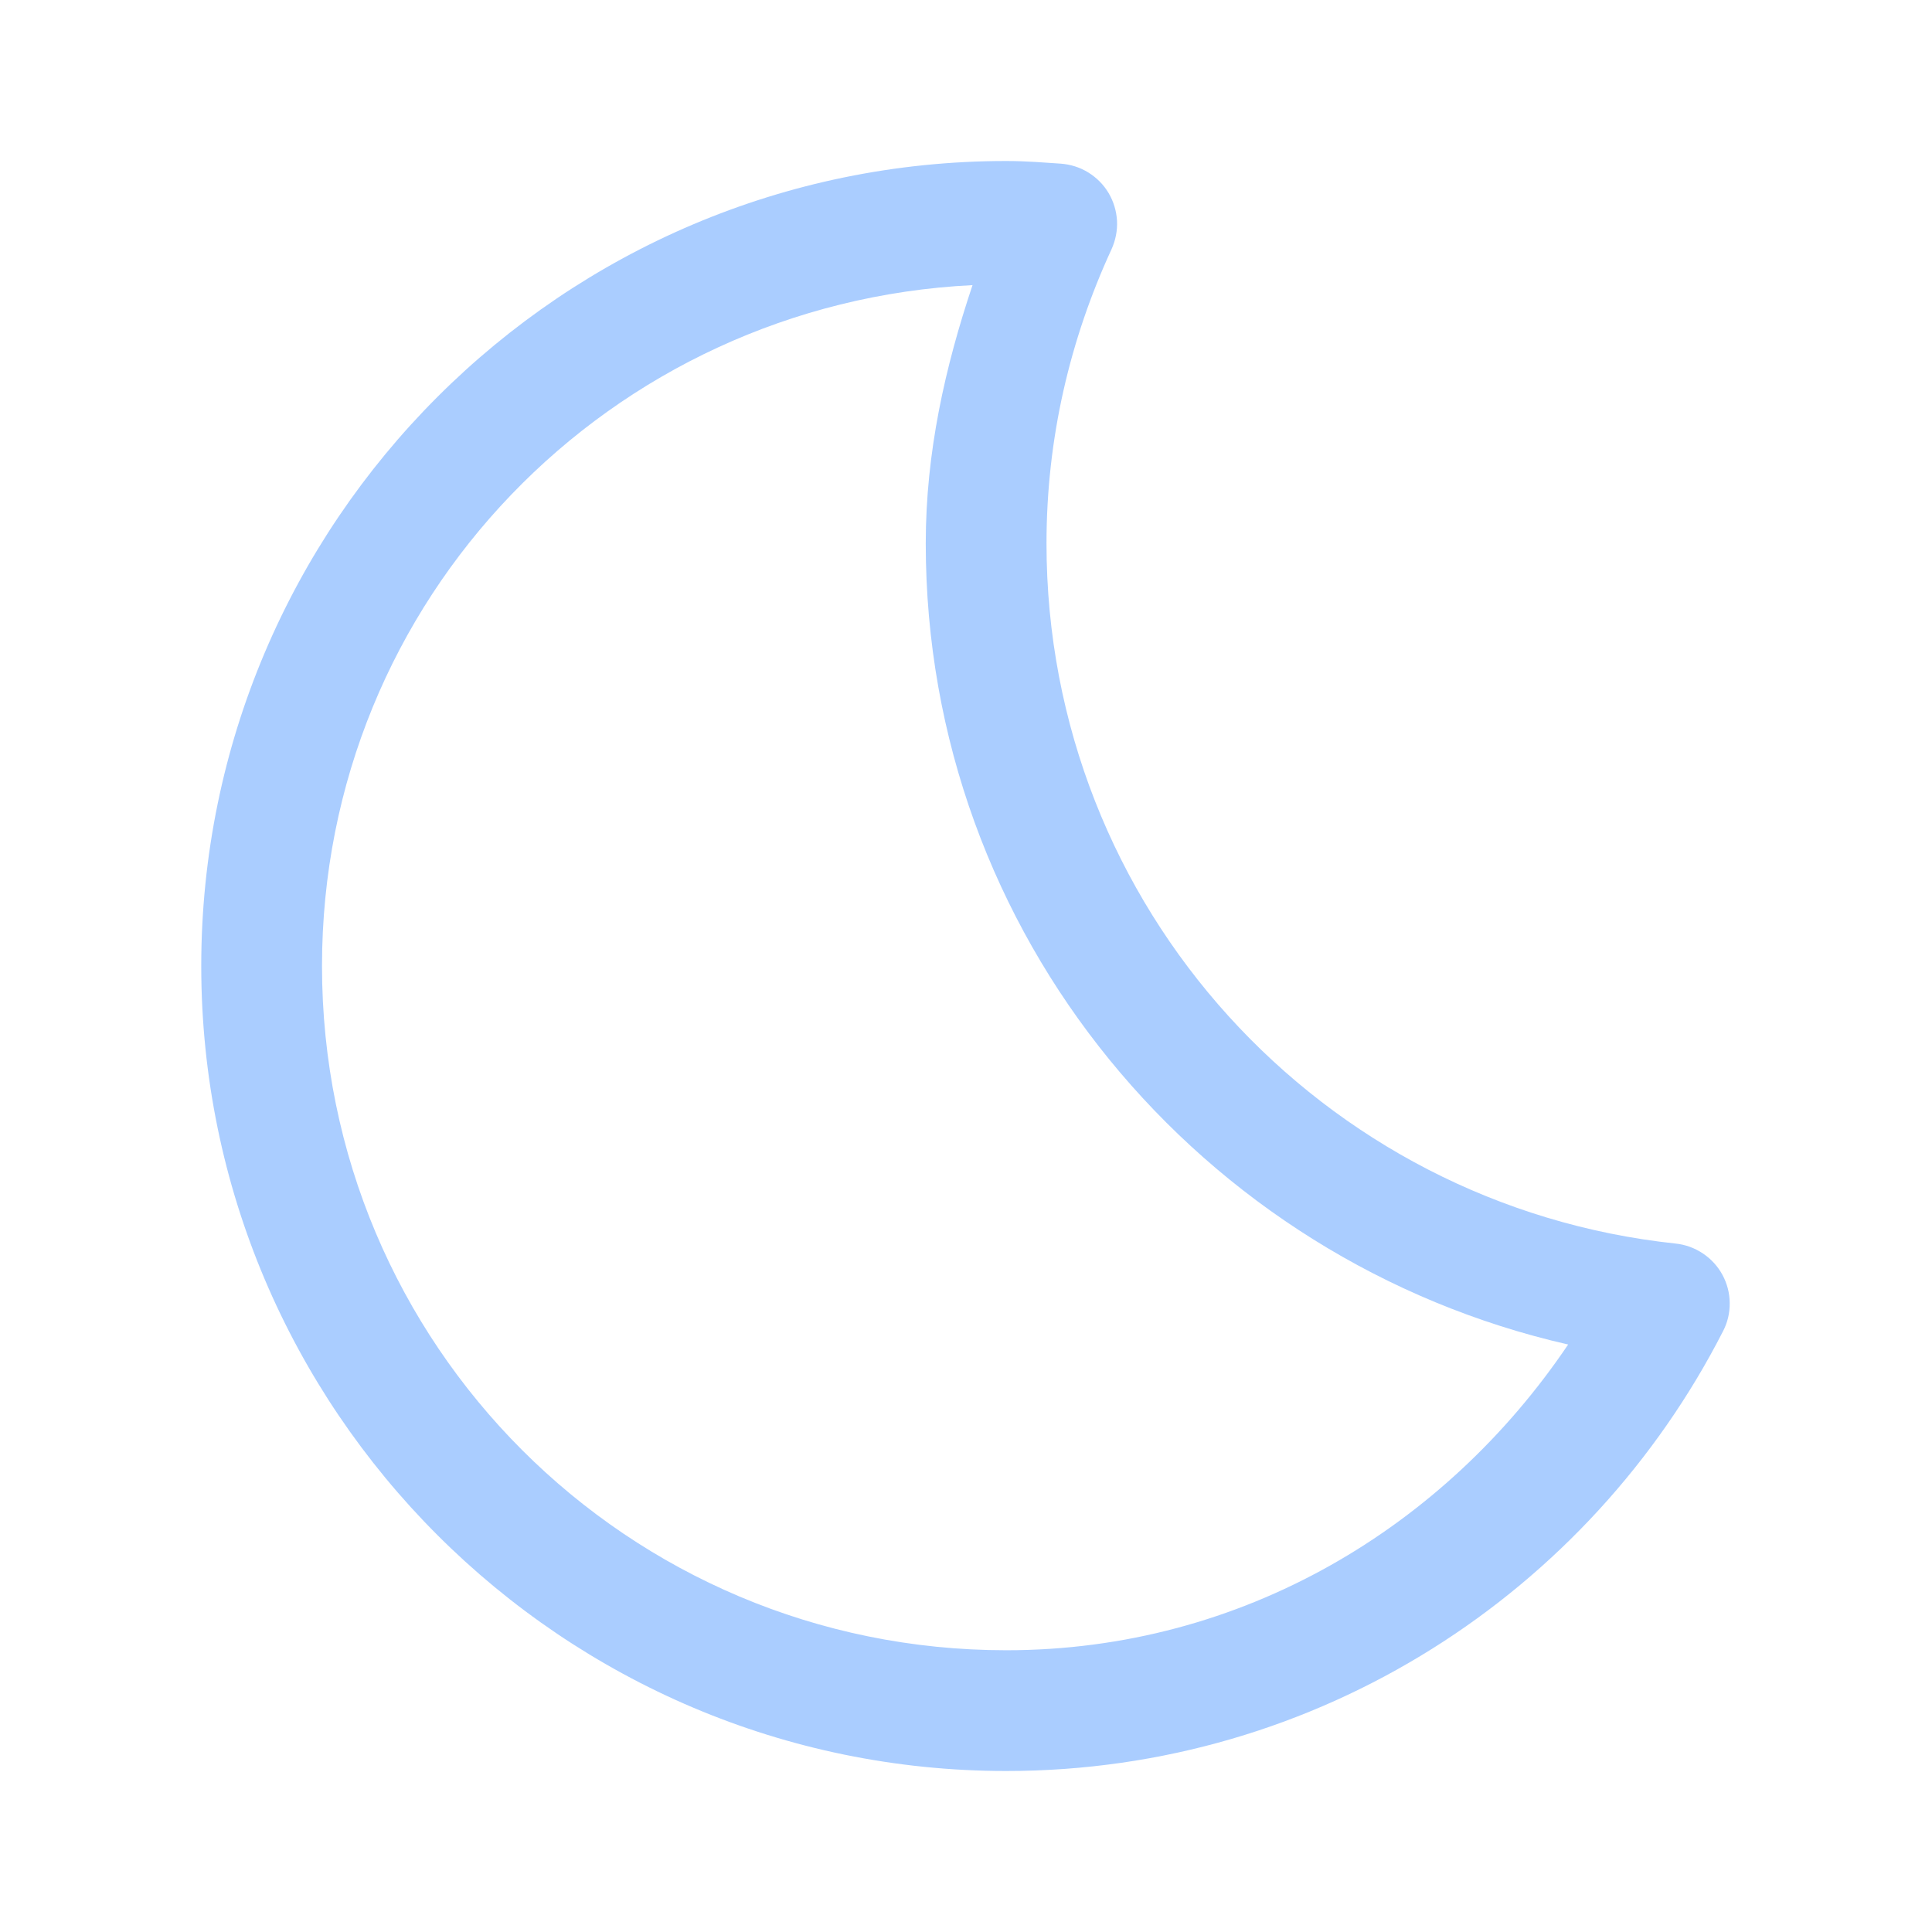
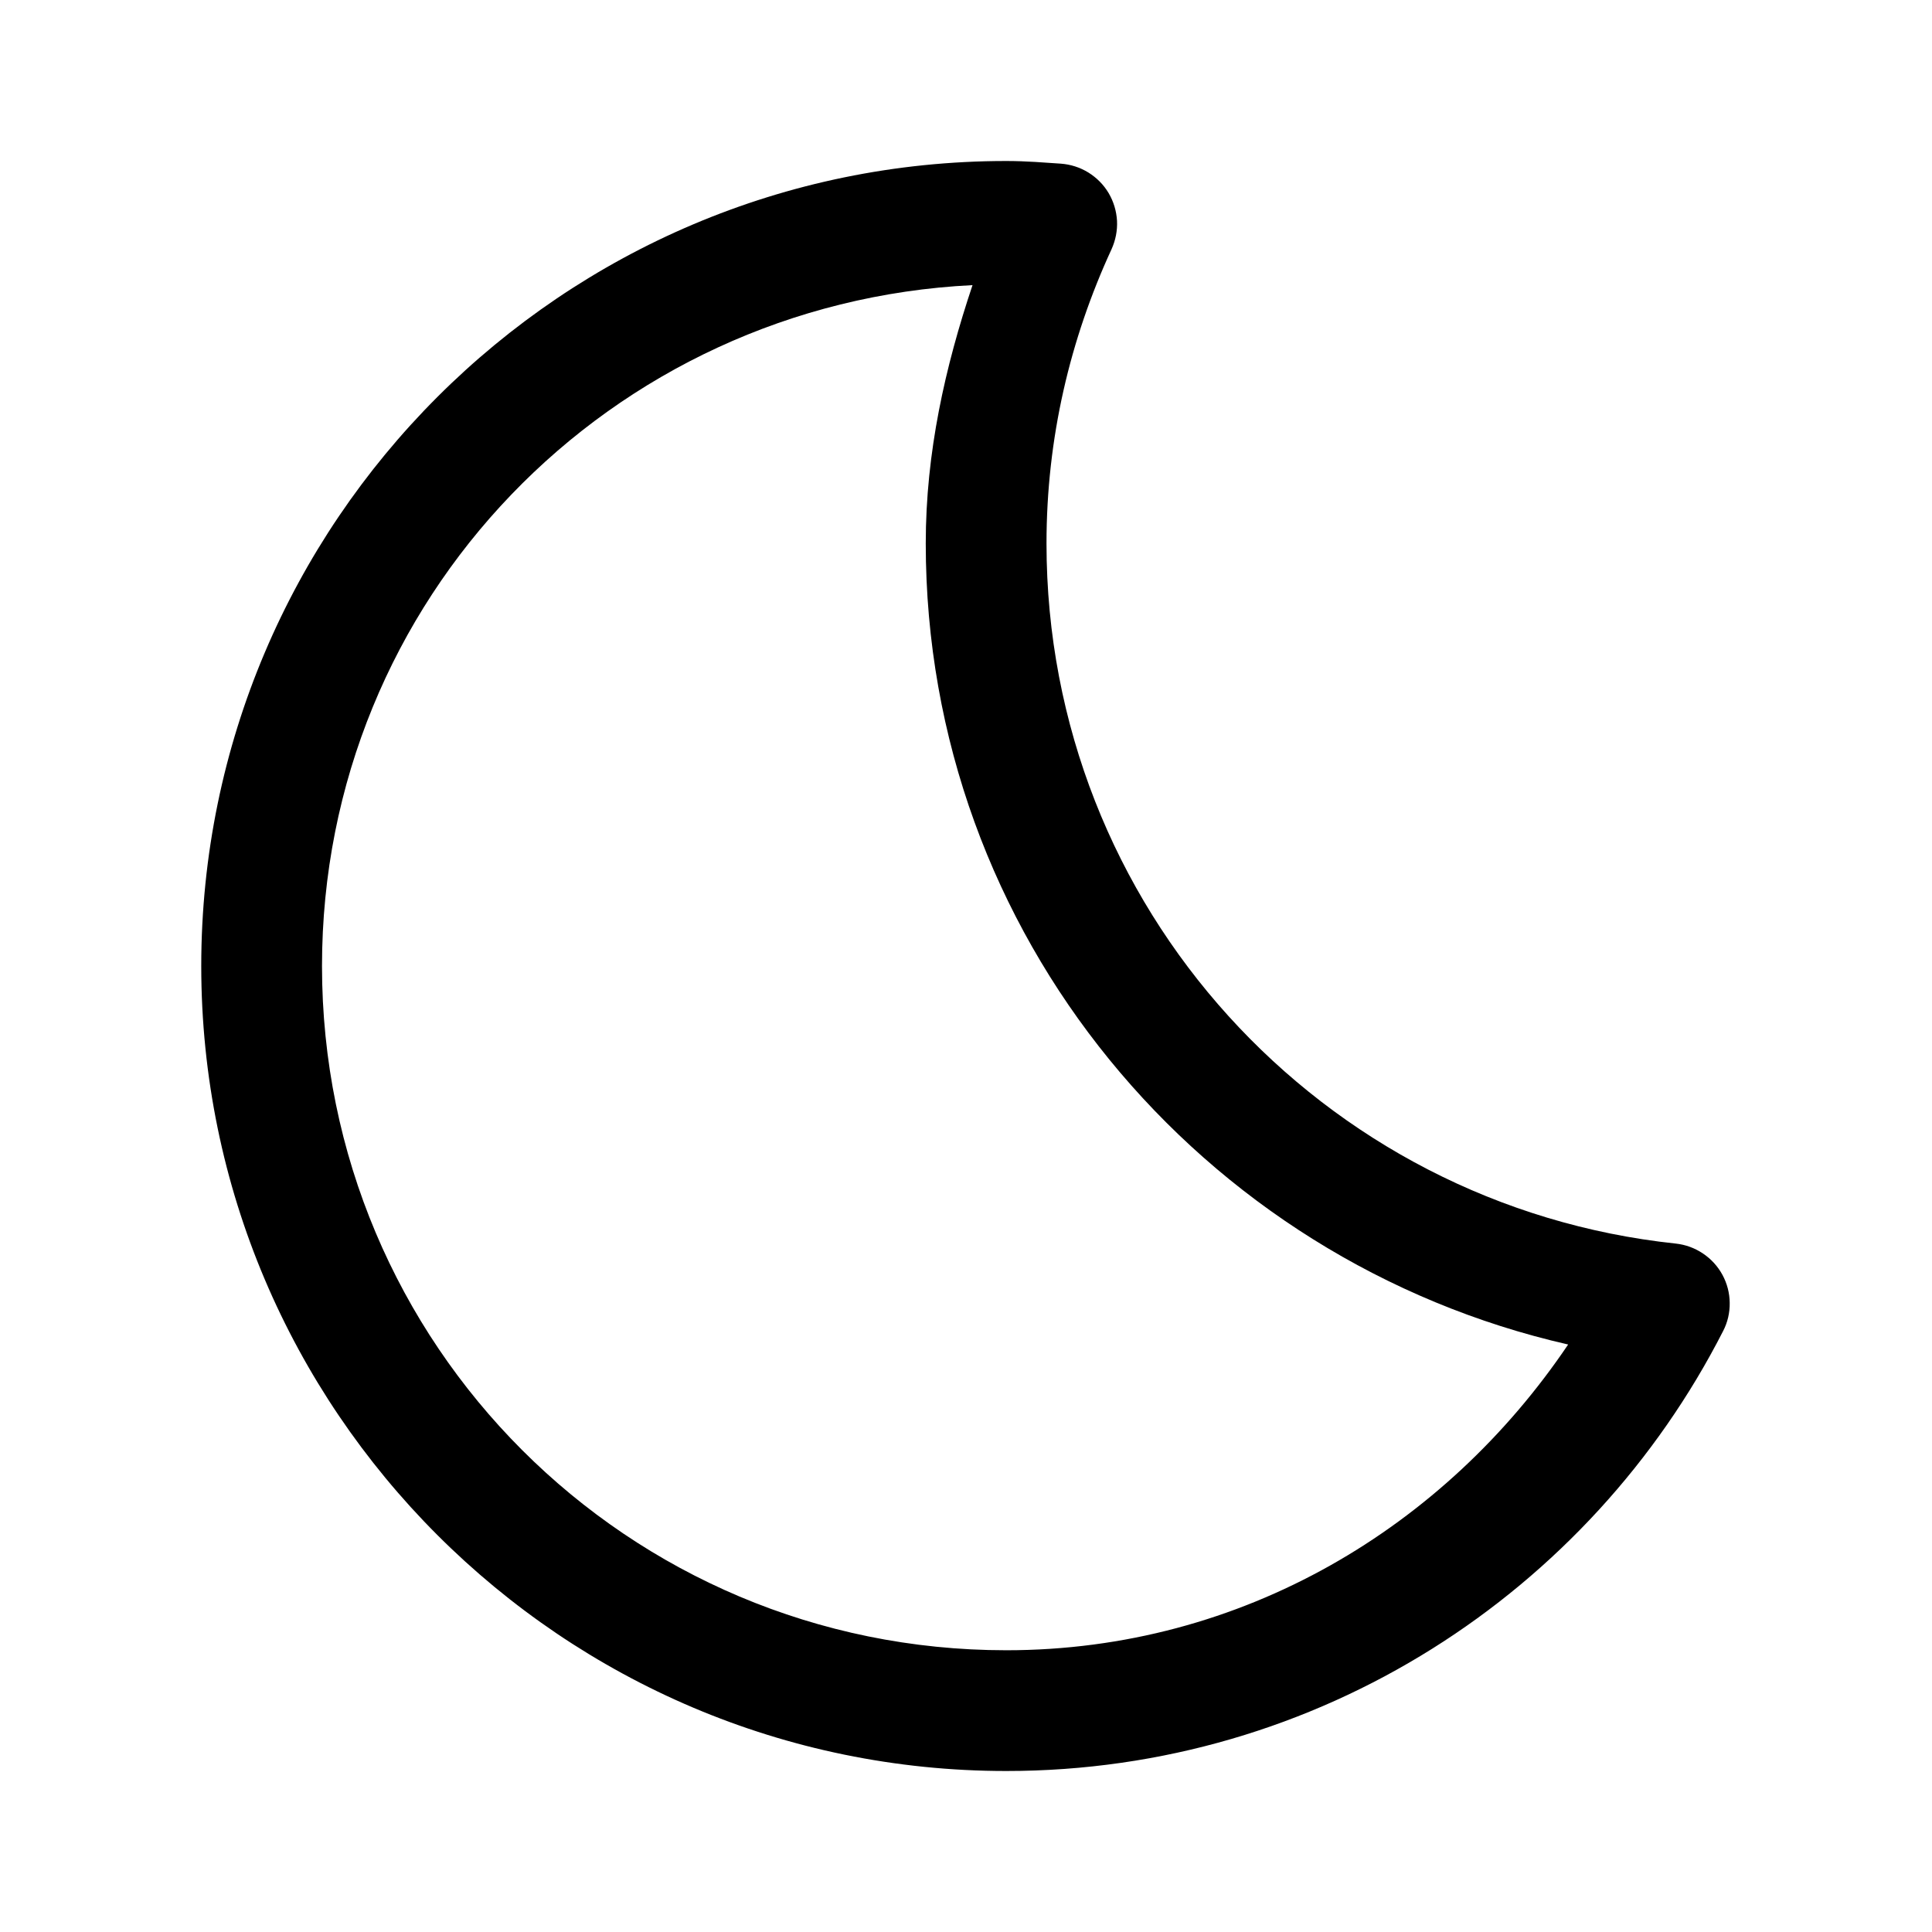
- <svg xmlns="http://www.w3.org/2000/svg" width="32" height="32" viewBox="0 0 24 24" fill="none">
-   <path d="M12.5 2C6.986 2 2.5 6.486 2.5 12C2.5 17.514 6.986 22 12.5 22C16.383 22 19.751 19.776 21.405 16.535C21.461 16.427 21.489 16.307 21.487 16.185C21.486 16.063 21.455 15.944 21.397 15.837C21.339 15.73 21.256 15.639 21.154 15.571C21.053 15.503 20.937 15.461 20.816 15.448C16.422 14.982 13 11.276 13 6.75C13 5.444 13.293 4.212 13.808 3.096C13.858 2.985 13.882 2.864 13.876 2.743C13.869 2.622 13.834 2.504 13.772 2.399C13.71 2.294 13.623 2.207 13.52 2.143C13.416 2.079 13.299 2.042 13.178 2.033C12.978 2.02 12.753 2 12.5 2ZM12.081 3.542C11.741 4.557 11.5 5.619 11.5 6.75C11.5 11.618 14.921 15.663 19.48 16.702C17.955 18.964 15.439 20.5 12.5 20.5C7.797 20.5 4 16.703 4 12C4 7.44 7.578 3.764 12.081 3.542Z" fill="#AACDFF" />
+ <svg xmlns="http://www.w3.org/2000/svg" width="32" height="32" viewBox="0 0 24 24">
+   <path d="M12.5 2C6.986 2 2.5 6.486 2.5 12C2.5 17.514 6.986 22 12.5 22C16.383 22 19.751 19.776 21.405 16.535C21.461 16.427 21.489 16.307 21.487 16.185C21.486 16.063 21.455 15.944 21.397 15.837C21.339 15.73 21.256 15.639 21.154 15.571C21.053 15.503 20.937 15.461 20.816 15.448C16.422 14.982 13 11.276 13 6.75C13 5.444 13.293 4.212 13.808 3.096C13.858 2.985 13.882 2.864 13.876 2.743C13.869 2.622 13.834 2.504 13.772 2.399C13.71 2.294 13.623 2.207 13.52 2.143C13.416 2.079 13.299 2.042 13.178 2.033C12.978 2.02 12.753 2 12.5 2ZM12.081 3.542C11.741 4.557 11.5 5.619 11.5 6.75C11.5 11.618 14.921 15.663 19.48 16.702C17.955 18.964 15.439 20.5 12.5 20.5C7.797 20.5 4 16.703 4 12C4 7.44 7.578 3.764 12.081 3.542Z" />
</svg>
